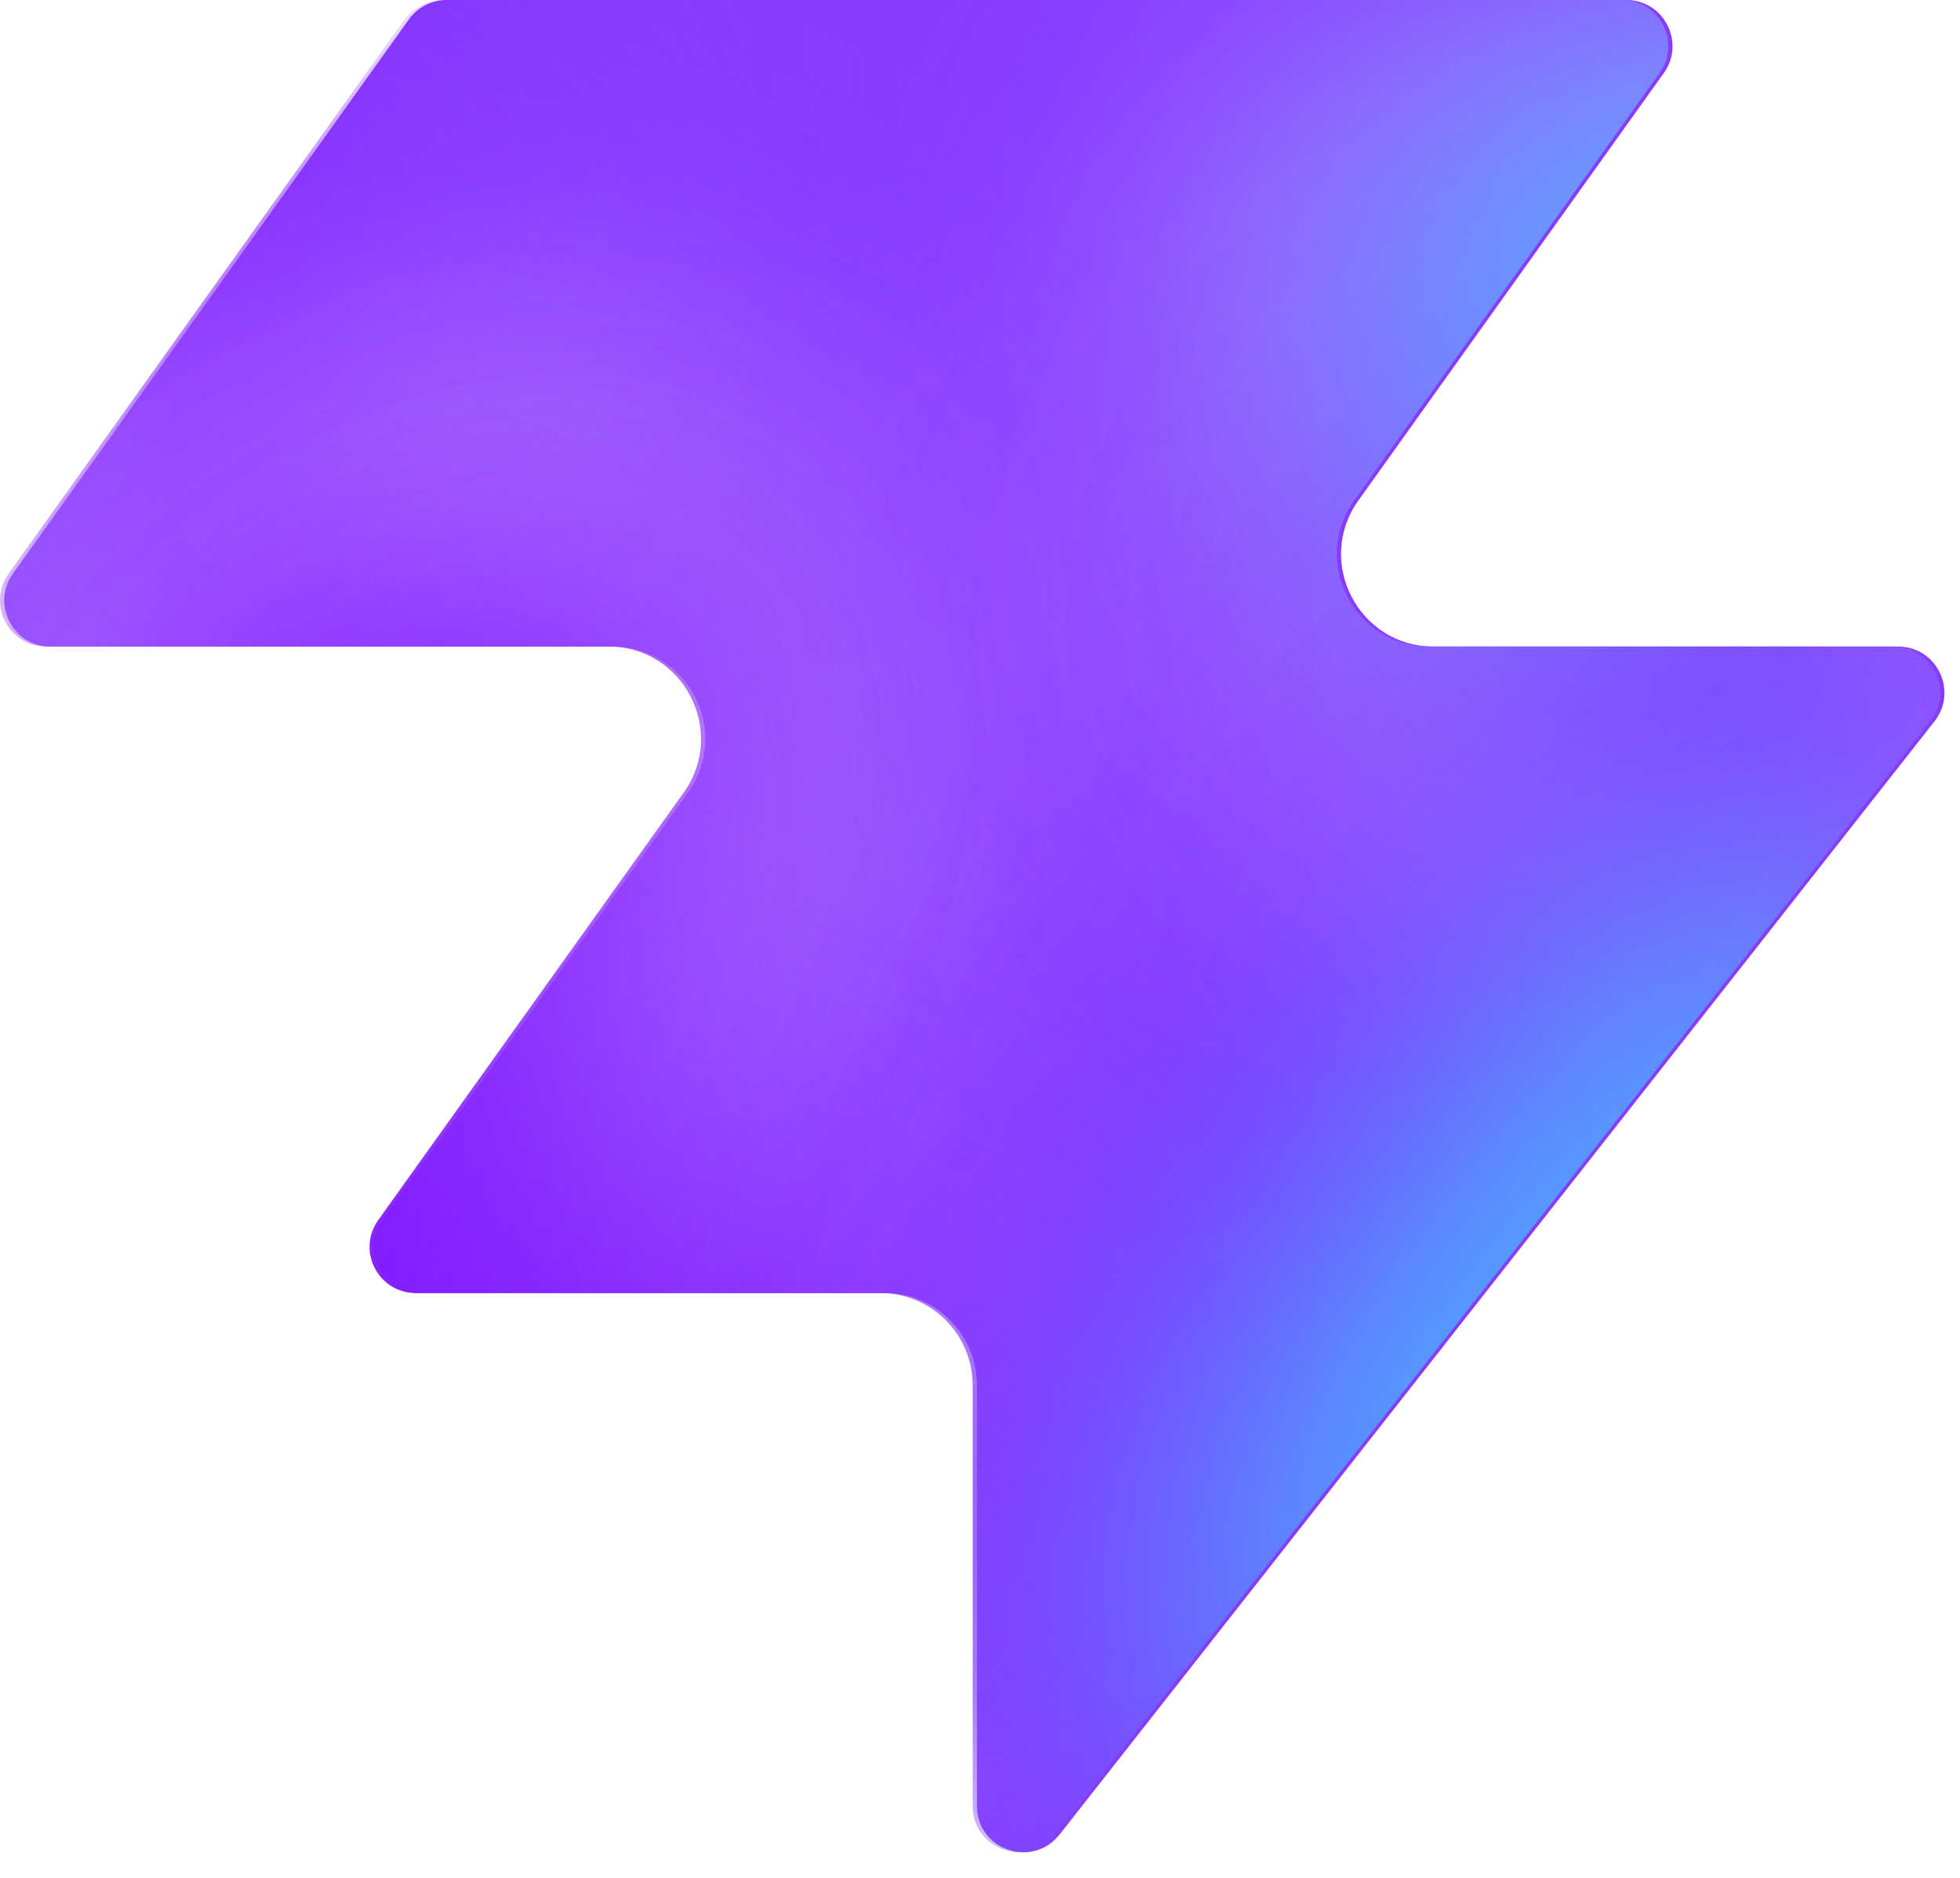
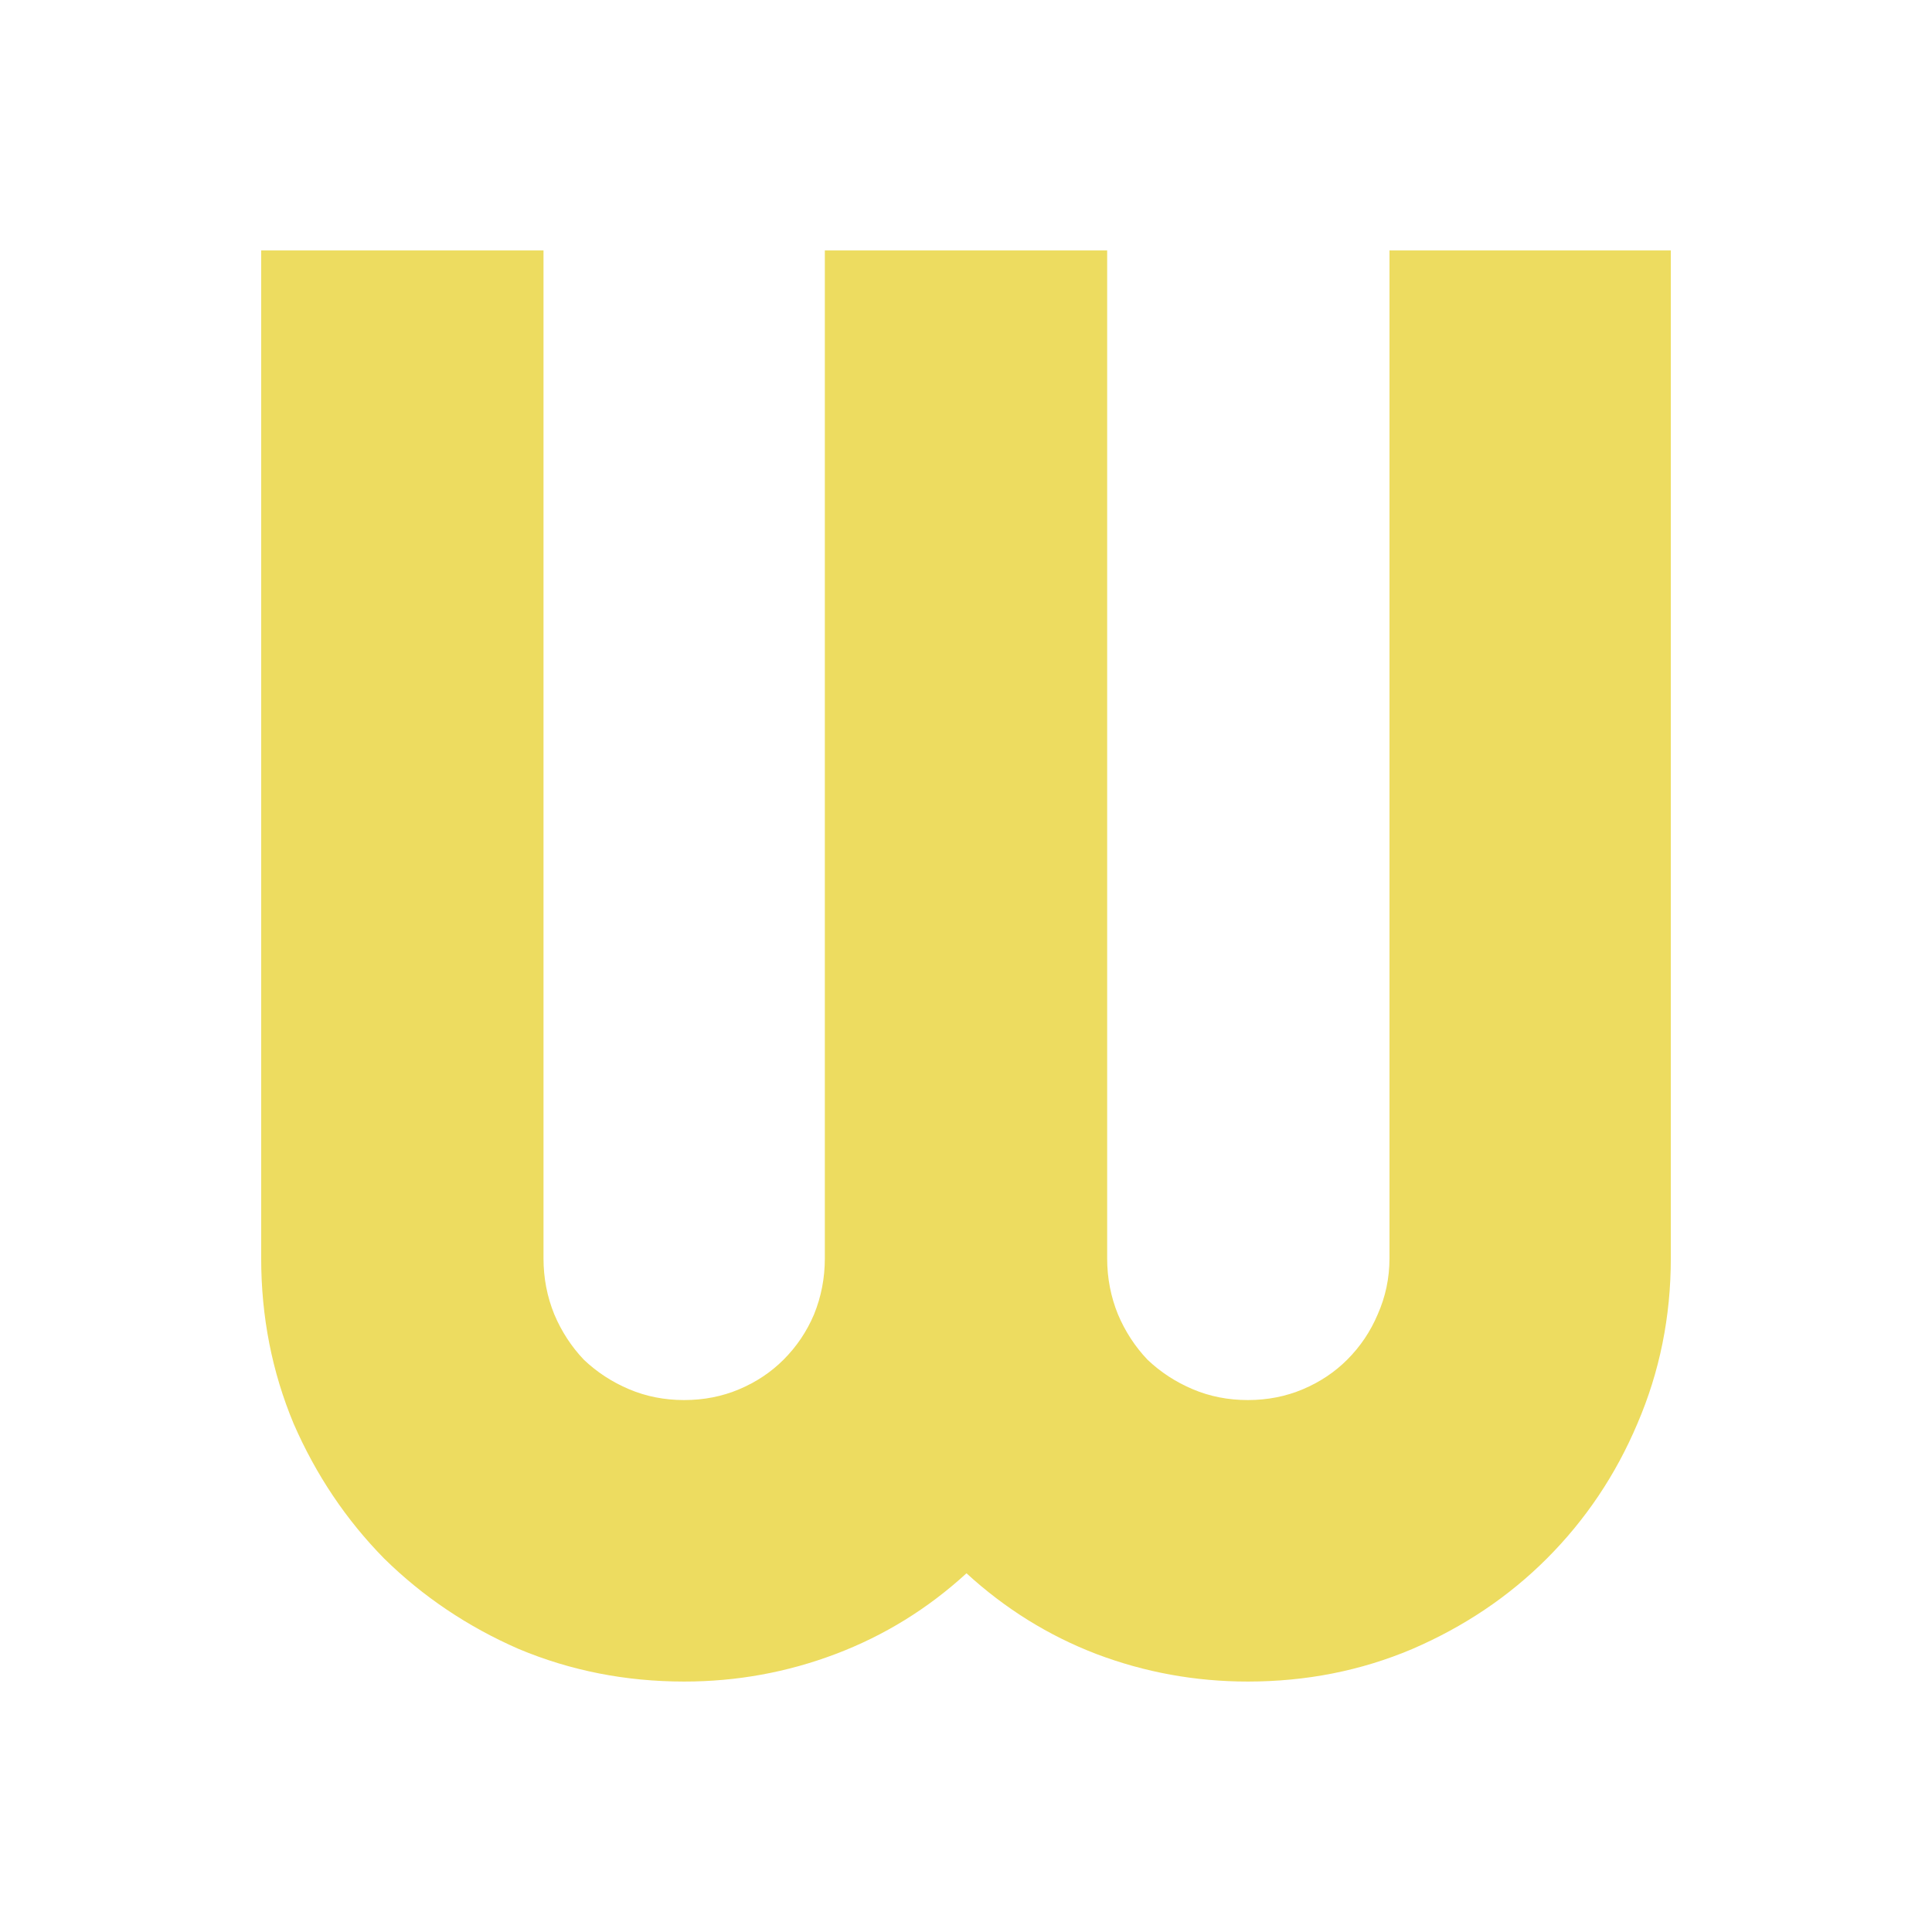
- <svg xmlns="http://www.w3.org/2000/svg" width="48" height="46" fill="none" viewBox="0 0 48 46">
-   <path fill="#863bff" d="M25.946 44.938c-.664.845-2.021.375-2.021-.698V33.937a2.26 2.26 0 0 0-2.262-2.262H10.287c-.92 0-1.456-1.04-.92-1.788l7.48-10.471c1.07-1.497 0-3.578-1.842-3.578H1.237c-.92 0-1.456-1.04-.92-1.788L10.013.474c.214-.297.556-.474.92-.474h28.894c.92 0 1.456 1.04.92 1.788l-7.48 10.471c-1.07 1.498 0 3.579 1.842 3.579h11.377c.943 0 1.473 1.088.89 1.83L25.947 44.94z" style="fill:#863bff;fill:color(display-p3 .525 .23 1);fill-opacity:1" />
-   <mask id="a" width="48" height="46" x="0" y="0" maskUnits="userSpaceOnUse" style="mask-type:alpha">
-     <path fill="#000" d="M25.842 44.938c-.664.844-2.021.375-2.021-.698V33.937a2.26 2.26 0 0 0-2.262-2.262H10.183c-.92 0-1.456-1.04-.92-1.788l7.48-10.471c1.07-1.498 0-3.579-1.842-3.579H1.133c-.92 0-1.456-1.04-.92-1.787L9.91.473c.214-.297.556-.474.92-.474h28.894c.92 0 1.456 1.04.92 1.788l-7.48 10.471c-1.07 1.498 0 3.578 1.842 3.578h11.377c.943 0 1.473 1.088.89 1.832L25.843 44.94z" style="fill:#000;fill-opacity:1" />
-   </mask>
-   <g mask="url(#a)">
-     <g filter="url(#b)">
-       <ellipse cx="5.508" cy="14.704" fill="#ede6ff" rx="5.508" ry="14.704" style="fill:#ede6ff;fill:color(display-p3 .927 .903 1);fill-opacity:1" transform="matrix(.00324 1 1 -.00324 -4.47 31.516)" />
-     </g>
-     <g filter="url(#c)">
-       <ellipse cx="10.399" cy="29.851" fill="#ede6ff" rx="10.399" ry="29.851" style="fill:#ede6ff;fill:color(display-p3 .927 .903 1);fill-opacity:1" transform="matrix(.00324 1 1 -.00324 -39.328 7.883)" />
-     </g>
-     <g filter="url(#d)">
-       <ellipse cx="5.508" cy="30.487" fill="#7e14ff" rx="5.508" ry="30.487" style="fill:#7e14ff;fill:color(display-p3 .492 .077 1);fill-opacity:1" transform="rotate(89.814 -25.913 -14.639)scale(1 -1)" />
-     </g>
-     <g filter="url(#e)">
-       <ellipse cx="5.508" cy="30.599" fill="#7e14ff" rx="5.508" ry="30.599" style="fill:#7e14ff;fill:color(display-p3 .492 .077 1);fill-opacity:1" transform="rotate(89.814 -32.644 -3.334)scale(1 -1)" />
-     </g>
-     <g filter="url(#f)">
-       <ellipse cx="5.508" cy="30.599" fill="#7e14ff" rx="5.508" ry="30.599" style="fill:#7e14ff;fill:color(display-p3 .492 .077 1);fill-opacity:1" transform="matrix(.00324 1 1 -.00324 -34.34 30.47)" />
-     </g>
-     <g filter="url(#g)">
-       <ellipse cx="14.072" cy="22.078" fill="#ede6ff" rx="14.072" ry="22.078" style="fill:#ede6ff;fill:color(display-p3 .927 .903 1);fill-opacity:1" transform="rotate(93.35 24.506 48.493)scale(-1 1)" />
-     </g>
-     <g filter="url(#h)">
-       <ellipse cx="3.47" cy="21.501" fill="#7e14ff" rx="3.47" ry="21.501" style="fill:#7e14ff;fill:color(display-p3 .492 .077 1);fill-opacity:1" transform="rotate(89.009 28.708 47.59)scale(-1 1)" />
-     </g>
-     <g filter="url(#i)">
-       <ellipse cx="3.47" cy="21.501" fill="#7e14ff" rx="3.47" ry="21.501" style="fill:#7e14ff;fill:color(display-p3 .492 .077 1);fill-opacity:1" transform="rotate(89.009 28.708 47.59)scale(-1 1)" />
-     </g>
-     <g filter="url(#j)">
-       <ellipse cx=".387" cy="8.972" fill="#7e14ff" rx="4.407" ry="29.108" style="fill:#7e14ff;fill:color(display-p3 .492 .077 1);fill-opacity:1" transform="rotate(39.51 .387 8.972)" />
-     </g>
-     <g filter="url(#k)">
-       <ellipse cx="47.523" cy="-6.092" fill="#7e14ff" rx="4.407" ry="29.108" style="fill:#7e14ff;fill:color(display-p3 .492 .077 1);fill-opacity:1" transform="rotate(37.892 47.523 -6.092)" />
-     </g>
-     <g filter="url(#l)">
-       <ellipse cx="41.412" cy="6.333" fill="#47bfff" rx="5.971" ry="9.665" style="fill:#47bfff;fill:color(display-p3 .28 .748 1);fill-opacity:1" transform="rotate(37.892 41.412 6.333)" />
-     </g>
-     <g filter="url(#m)">
-       <ellipse cx="-1.879" cy="38.332" fill="#7e14ff" rx="4.407" ry="29.108" style="fill:#7e14ff;fill:color(display-p3 .492 .077 1);fill-opacity:1" transform="rotate(37.892 -1.88 38.332)" />
-     </g>
-     <g filter="url(#n)">
-       <ellipse cx="-1.879" cy="38.332" fill="#7e14ff" rx="4.407" ry="29.108" style="fill:#7e14ff;fill:color(display-p3 .492 .077 1);fill-opacity:1" transform="rotate(37.892 -1.88 38.332)" />
-     </g>
-     <g filter="url(#o)">
-       <ellipse cx="35.651" cy="29.907" fill="#7e14ff" rx="4.407" ry="29.108" style="fill:#7e14ff;fill:color(display-p3 .492 .077 1);fill-opacity:1" transform="rotate(37.892 35.651 29.907)" />
-     </g>
-     <g filter="url(#p)">
-       <ellipse cx="38.418" cy="32.4" fill="#47bfff" rx="5.971" ry="15.297" style="fill:#47bfff;fill:color(display-p3 .28 .748 1);fill-opacity:1" transform="rotate(37.892 38.418 32.4)" />
-     </g>
-   </g>
-   <defs>
-     <filter id="b" width="60.045" height="41.654" x="-19.77" y="16.149" color-interpolation-filters="sRGB" filterUnits="userSpaceOnUse">
-       <feFlood flood-opacity="0" result="BackgroundImageFix" />
-       <feBlend in="SourceGraphic" in2="BackgroundImageFix" result="shape" />
-       <feGaussianBlur result="effect1_foregroundBlur_2002_17158" stdDeviation="7.659" />
-     </filter>
-     <filter id="c" width="90.34" height="51.437" x="-54.613" y="-7.533" color-interpolation-filters="sRGB" filterUnits="userSpaceOnUse">
-       <feFlood flood-opacity="0" result="BackgroundImageFix" />
-       <feBlend in="SourceGraphic" in2="BackgroundImageFix" result="shape" />
-       <feGaussianBlur result="effect1_foregroundBlur_2002_17158" stdDeviation="7.659" />
-     </filter>
-     <filter id="d" width="79.355" height="29.4" x="-49.64" y="2.03" color-interpolation-filters="sRGB" filterUnits="userSpaceOnUse">
-       <feFlood flood-opacity="0" result="BackgroundImageFix" />
-       <feBlend in="SourceGraphic" in2="BackgroundImageFix" result="shape" />
-       <feGaussianBlur result="effect1_foregroundBlur_2002_17158" stdDeviation="4.596" />
-     </filter>
-     <filter id="e" width="79.579" height="29.4" x="-45.045" y="20.029" color-interpolation-filters="sRGB" filterUnits="userSpaceOnUse">
-       <feFlood flood-opacity="0" result="BackgroundImageFix" />
-       <feBlend in="SourceGraphic" in2="BackgroundImageFix" result="shape" />
-       <feGaussianBlur result="effect1_foregroundBlur_2002_17158" stdDeviation="4.596" />
-     </filter>
-     <filter id="f" width="79.579" height="29.4" x="-43.513" y="21.178" color-interpolation-filters="sRGB" filterUnits="userSpaceOnUse">
-       <feFlood flood-opacity="0" result="BackgroundImageFix" />
-       <feBlend in="SourceGraphic" in2="BackgroundImageFix" result="shape" />
-       <feGaussianBlur result="effect1_foregroundBlur_2002_17158" stdDeviation="4.596" />
-     </filter>
-     <filter id="g" width="74.749" height="58.852" x="15.756" y="-17.901" color-interpolation-filters="sRGB" filterUnits="userSpaceOnUse">
-       <feFlood flood-opacity="0" result="BackgroundImageFix" />
-       <feBlend in="SourceGraphic" in2="BackgroundImageFix" result="shape" />
-       <feGaussianBlur result="effect1_foregroundBlur_2002_17158" stdDeviation="7.659" />
-     </filter>
-     <filter id="h" width="61.377" height="25.362" x="23.548" y="2.284" color-interpolation-filters="sRGB" filterUnits="userSpaceOnUse">
-       <feFlood flood-opacity="0" result="BackgroundImageFix" />
-       <feBlend in="SourceGraphic" in2="BackgroundImageFix" result="shape" />
-       <feGaussianBlur result="effect1_foregroundBlur_2002_17158" stdDeviation="4.596" />
-     </filter>
-     <filter id="i" width="61.377" height="25.362" x="23.548" y="2.284" color-interpolation-filters="sRGB" filterUnits="userSpaceOnUse">
-       <feFlood flood-opacity="0" result="BackgroundImageFix" />
-       <feBlend in="SourceGraphic" in2="BackgroundImageFix" result="shape" />
-       <feGaussianBlur result="effect1_foregroundBlur_2002_17158" stdDeviation="4.596" />
-     </filter>
-     <filter id="j" width="56.045" height="63.649" x="-27.636" y="-22.853" color-interpolation-filters="sRGB" filterUnits="userSpaceOnUse">
-       <feFlood flood-opacity="0" result="BackgroundImageFix" />
-       <feBlend in="SourceGraphic" in2="BackgroundImageFix" result="shape" />
-       <feGaussianBlur result="effect1_foregroundBlur_2002_17158" stdDeviation="4.596" />
-     </filter>
-     <filter id="k" width="54.814" height="64.646" x="20.116" y="-38.415" color-interpolation-filters="sRGB" filterUnits="userSpaceOnUse">
-       <feFlood flood-opacity="0" result="BackgroundImageFix" />
-       <feBlend in="SourceGraphic" in2="BackgroundImageFix" result="shape" />
-       <feGaussianBlur result="effect1_foregroundBlur_2002_17158" stdDeviation="4.596" />
-     </filter>
-     <filter id="l" width="33.541" height="35.313" x="24.641" y="-11.323" color-interpolation-filters="sRGB" filterUnits="userSpaceOnUse">
-       <feFlood flood-opacity="0" result="BackgroundImageFix" />
-       <feBlend in="SourceGraphic" in2="BackgroundImageFix" result="shape" />
-       <feGaussianBlur result="effect1_foregroundBlur_2002_17158" stdDeviation="4.596" />
-     </filter>
-     <filter id="m" width="54.814" height="64.646" x="-29.286" y="6.009" color-interpolation-filters="sRGB" filterUnits="userSpaceOnUse">
-       <feFlood flood-opacity="0" result="BackgroundImageFix" />
-       <feBlend in="SourceGraphic" in2="BackgroundImageFix" result="shape" />
-       <feGaussianBlur result="effect1_foregroundBlur_2002_17158" stdDeviation="4.596" />
-     </filter>
-     <filter id="n" width="54.814" height="64.646" x="-29.286" y="6.009" color-interpolation-filters="sRGB" filterUnits="userSpaceOnUse">
-       <feFlood flood-opacity="0" result="BackgroundImageFix" />
-       <feBlend in="SourceGraphic" in2="BackgroundImageFix" result="shape" />
-       <feGaussianBlur result="effect1_foregroundBlur_2002_17158" stdDeviation="4.596" />
-     </filter>
-     <filter id="o" width="54.814" height="64.646" x="8.244" y="-2.416" color-interpolation-filters="sRGB" filterUnits="userSpaceOnUse">
-       <feFlood flood-opacity="0" result="BackgroundImageFix" />
-       <feBlend in="SourceGraphic" in2="BackgroundImageFix" result="shape" />
-       <feGaussianBlur result="effect1_foregroundBlur_2002_17158" stdDeviation="4.596" />
-     </filter>
-     <filter id="p" width="39.409" height="43.623" x="18.713" y="10.588" color-interpolation-filters="sRGB" filterUnits="userSpaceOnUse">
-       <feFlood flood-opacity="0" result="BackgroundImageFix" />
-       <feBlend in="SourceGraphic" in2="BackgroundImageFix" result="shape" />
-       <feGaussianBlur result="effect1_foregroundBlur_2002_17158" stdDeviation="4.596" />
-     </filter>
-   </defs>
+ <svg xmlns="http://www.w3.org/2000/svg" width="1080" height="1080" viewBox="0 0 1080 1080" fill="none">
+   <path d="M934 703.411C934 736.057 927.768 766.868 915.304 795.846C903.206 824.457 886.342 849.583 864.713 871.224C843.451 892.499 818.339 909.372 789.378 921.843C760.783 933.948 730.172 940 697.545 940C668.217 940 639.989 934.865 612.861 924.594C586.1 914.324 561.904 899.285 540.275 879.477C518.646 899.285 494.267 914.324 467.139 924.594C440.011 934.865 411.783 940 382.455 940C349.828 940 319.034 933.948 290.073 921.843C261.478 909.372 236.366 892.499 214.737 871.224C193.474 849.583 176.611 824.457 164.147 795.846C152.049 766.868 146 736.057 146 703.411V140H303.82V703.411C303.82 714.415 305.836 724.869 309.869 734.773C313.901 744.31 319.4 752.746 326.366 760.083C333.698 767.052 342.129 772.554 351.661 776.589C361.192 780.624 371.457 782.641 382.455 782.641C393.453 782.641 403.718 780.624 413.249 776.589C422.781 772.554 431.029 767.052 437.994 760.083C445.326 752.746 451.009 744.31 455.041 734.773C459.074 724.869 461.09 714.415 461.09 703.411V140H618.91V703.411C618.91 714.415 620.926 724.869 624.959 734.773C628.991 744.31 634.49 752.746 641.456 760.083C648.788 767.052 657.219 772.554 666.751 776.589C676.282 780.624 686.547 782.641 697.545 782.641C708.543 782.641 718.808 780.624 728.339 776.589C737.871 772.554 746.119 767.052 753.084 760.083C760.416 752.746 766.099 744.31 770.131 734.773C774.53 724.869 776.73 714.415 776.73 703.411V140H934V703.411Z" fill="#EDDC60" />
</svg>
